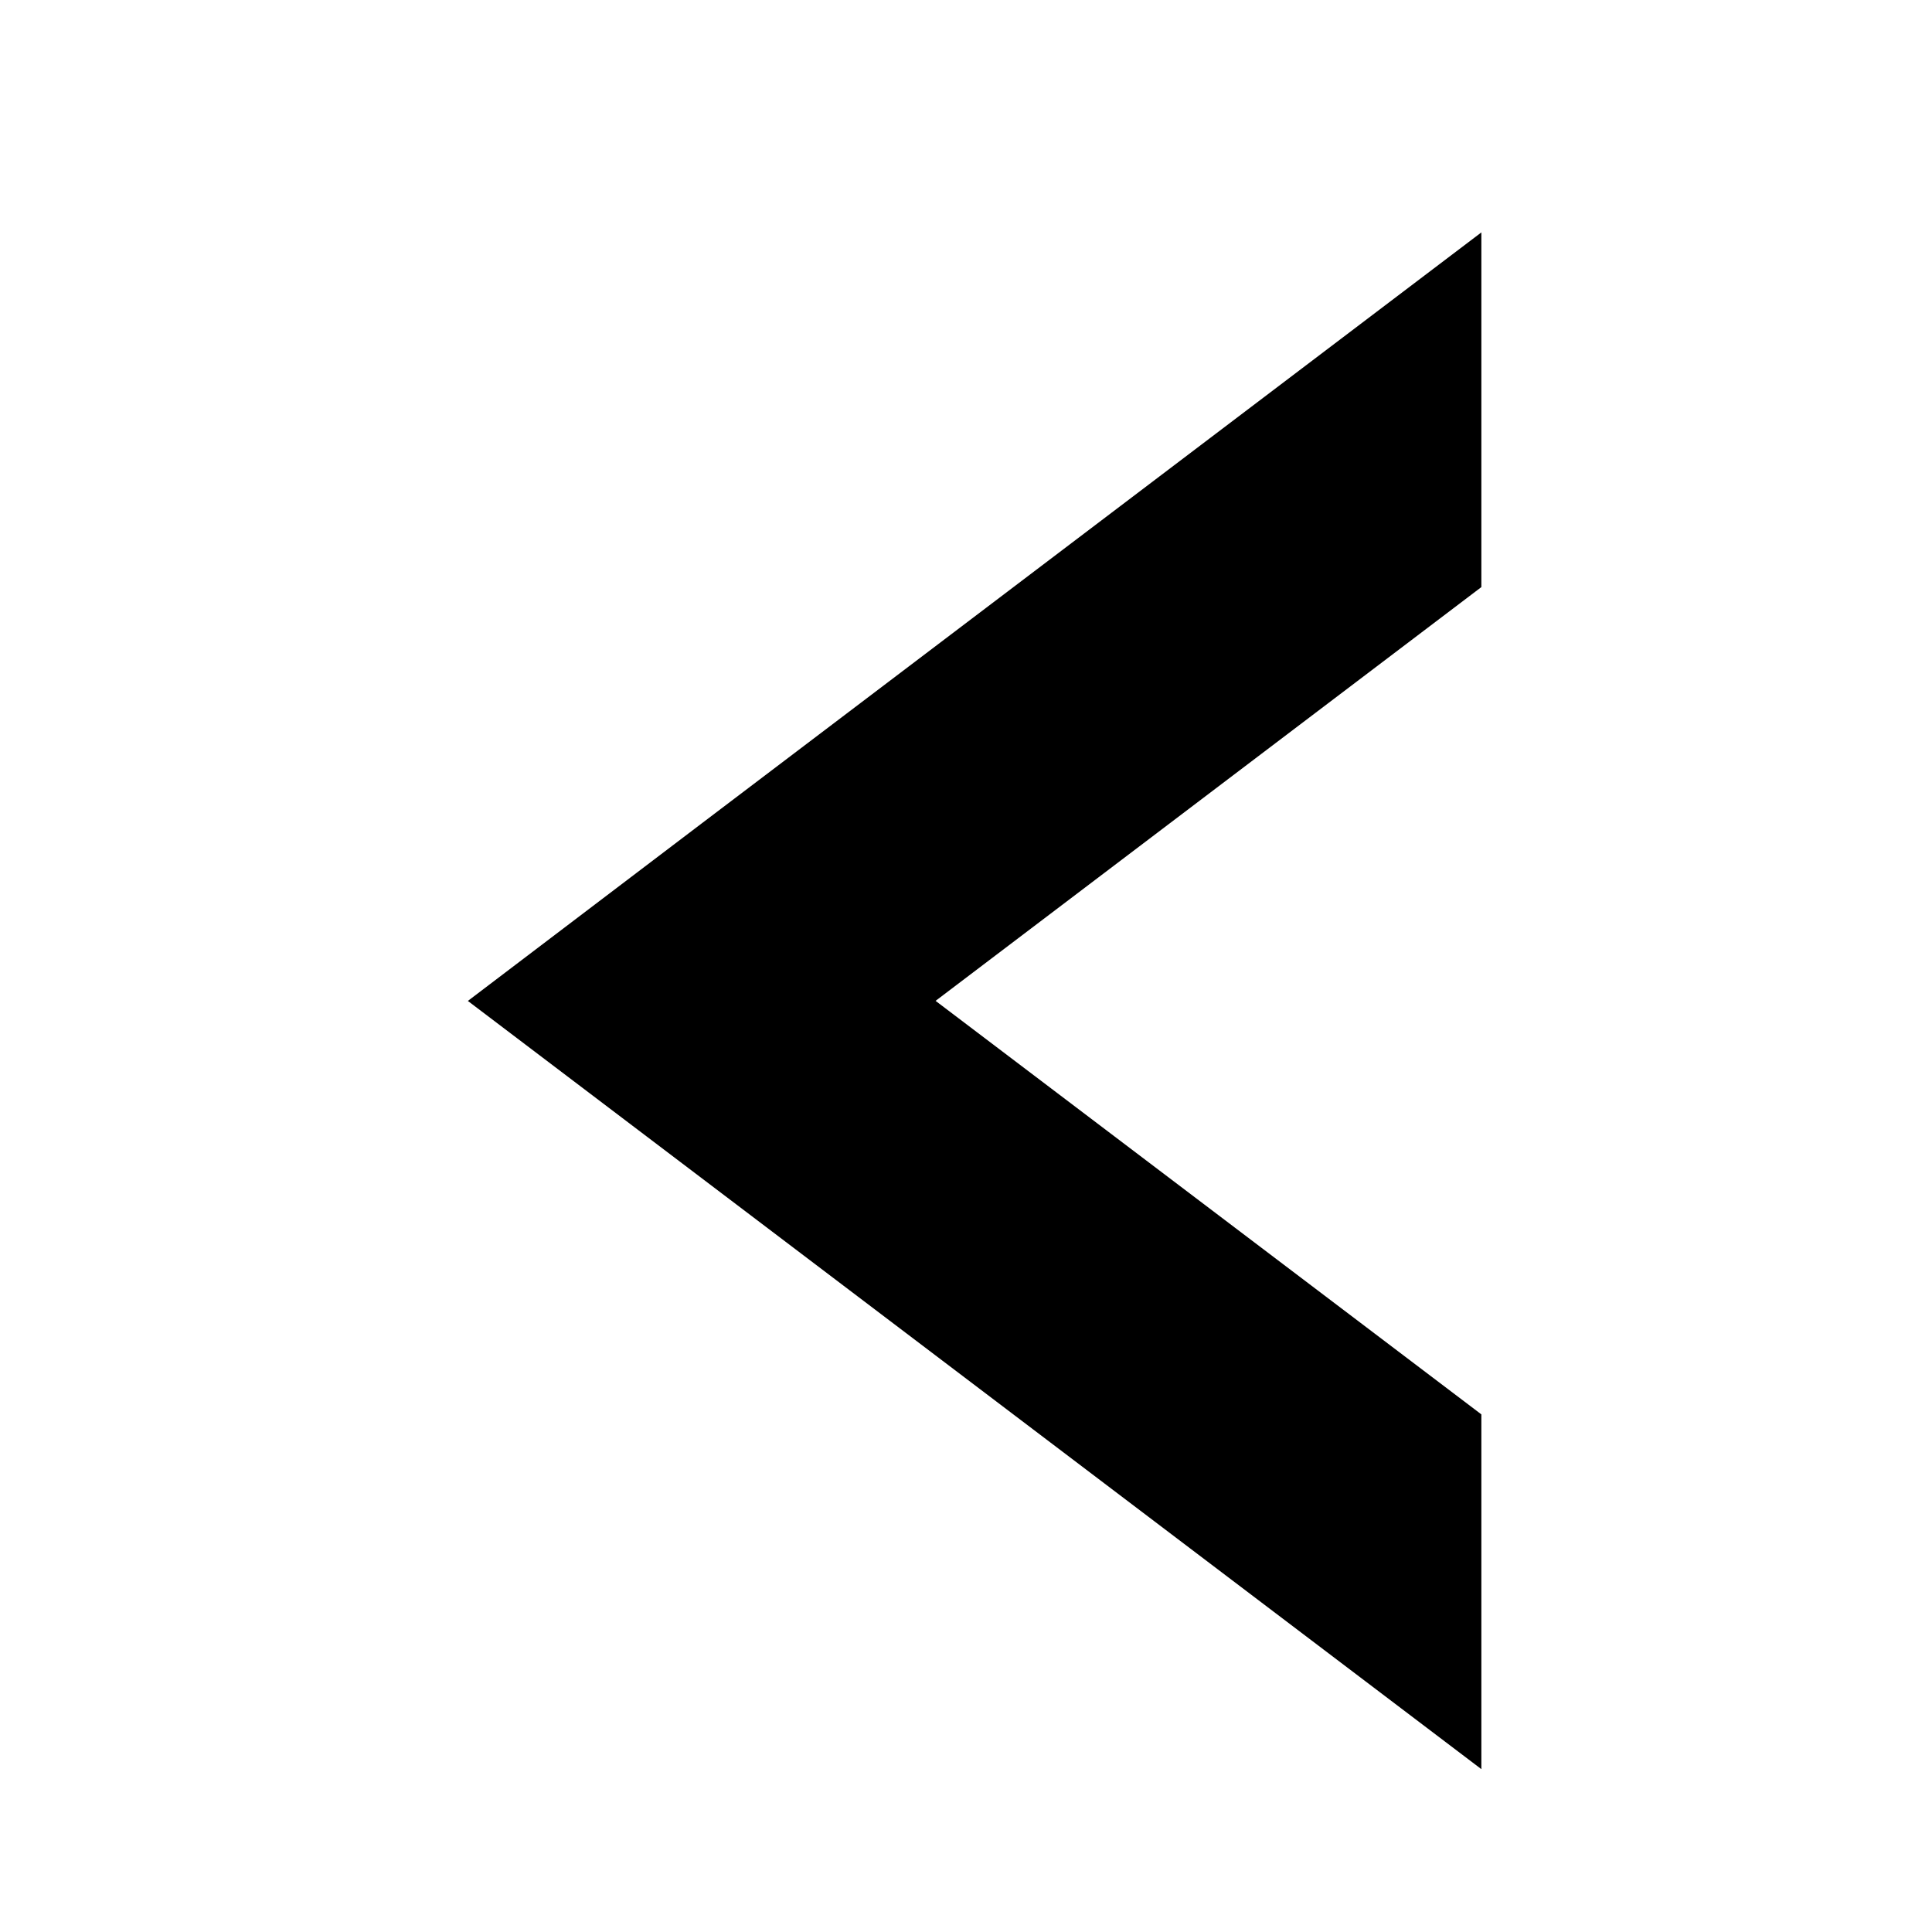
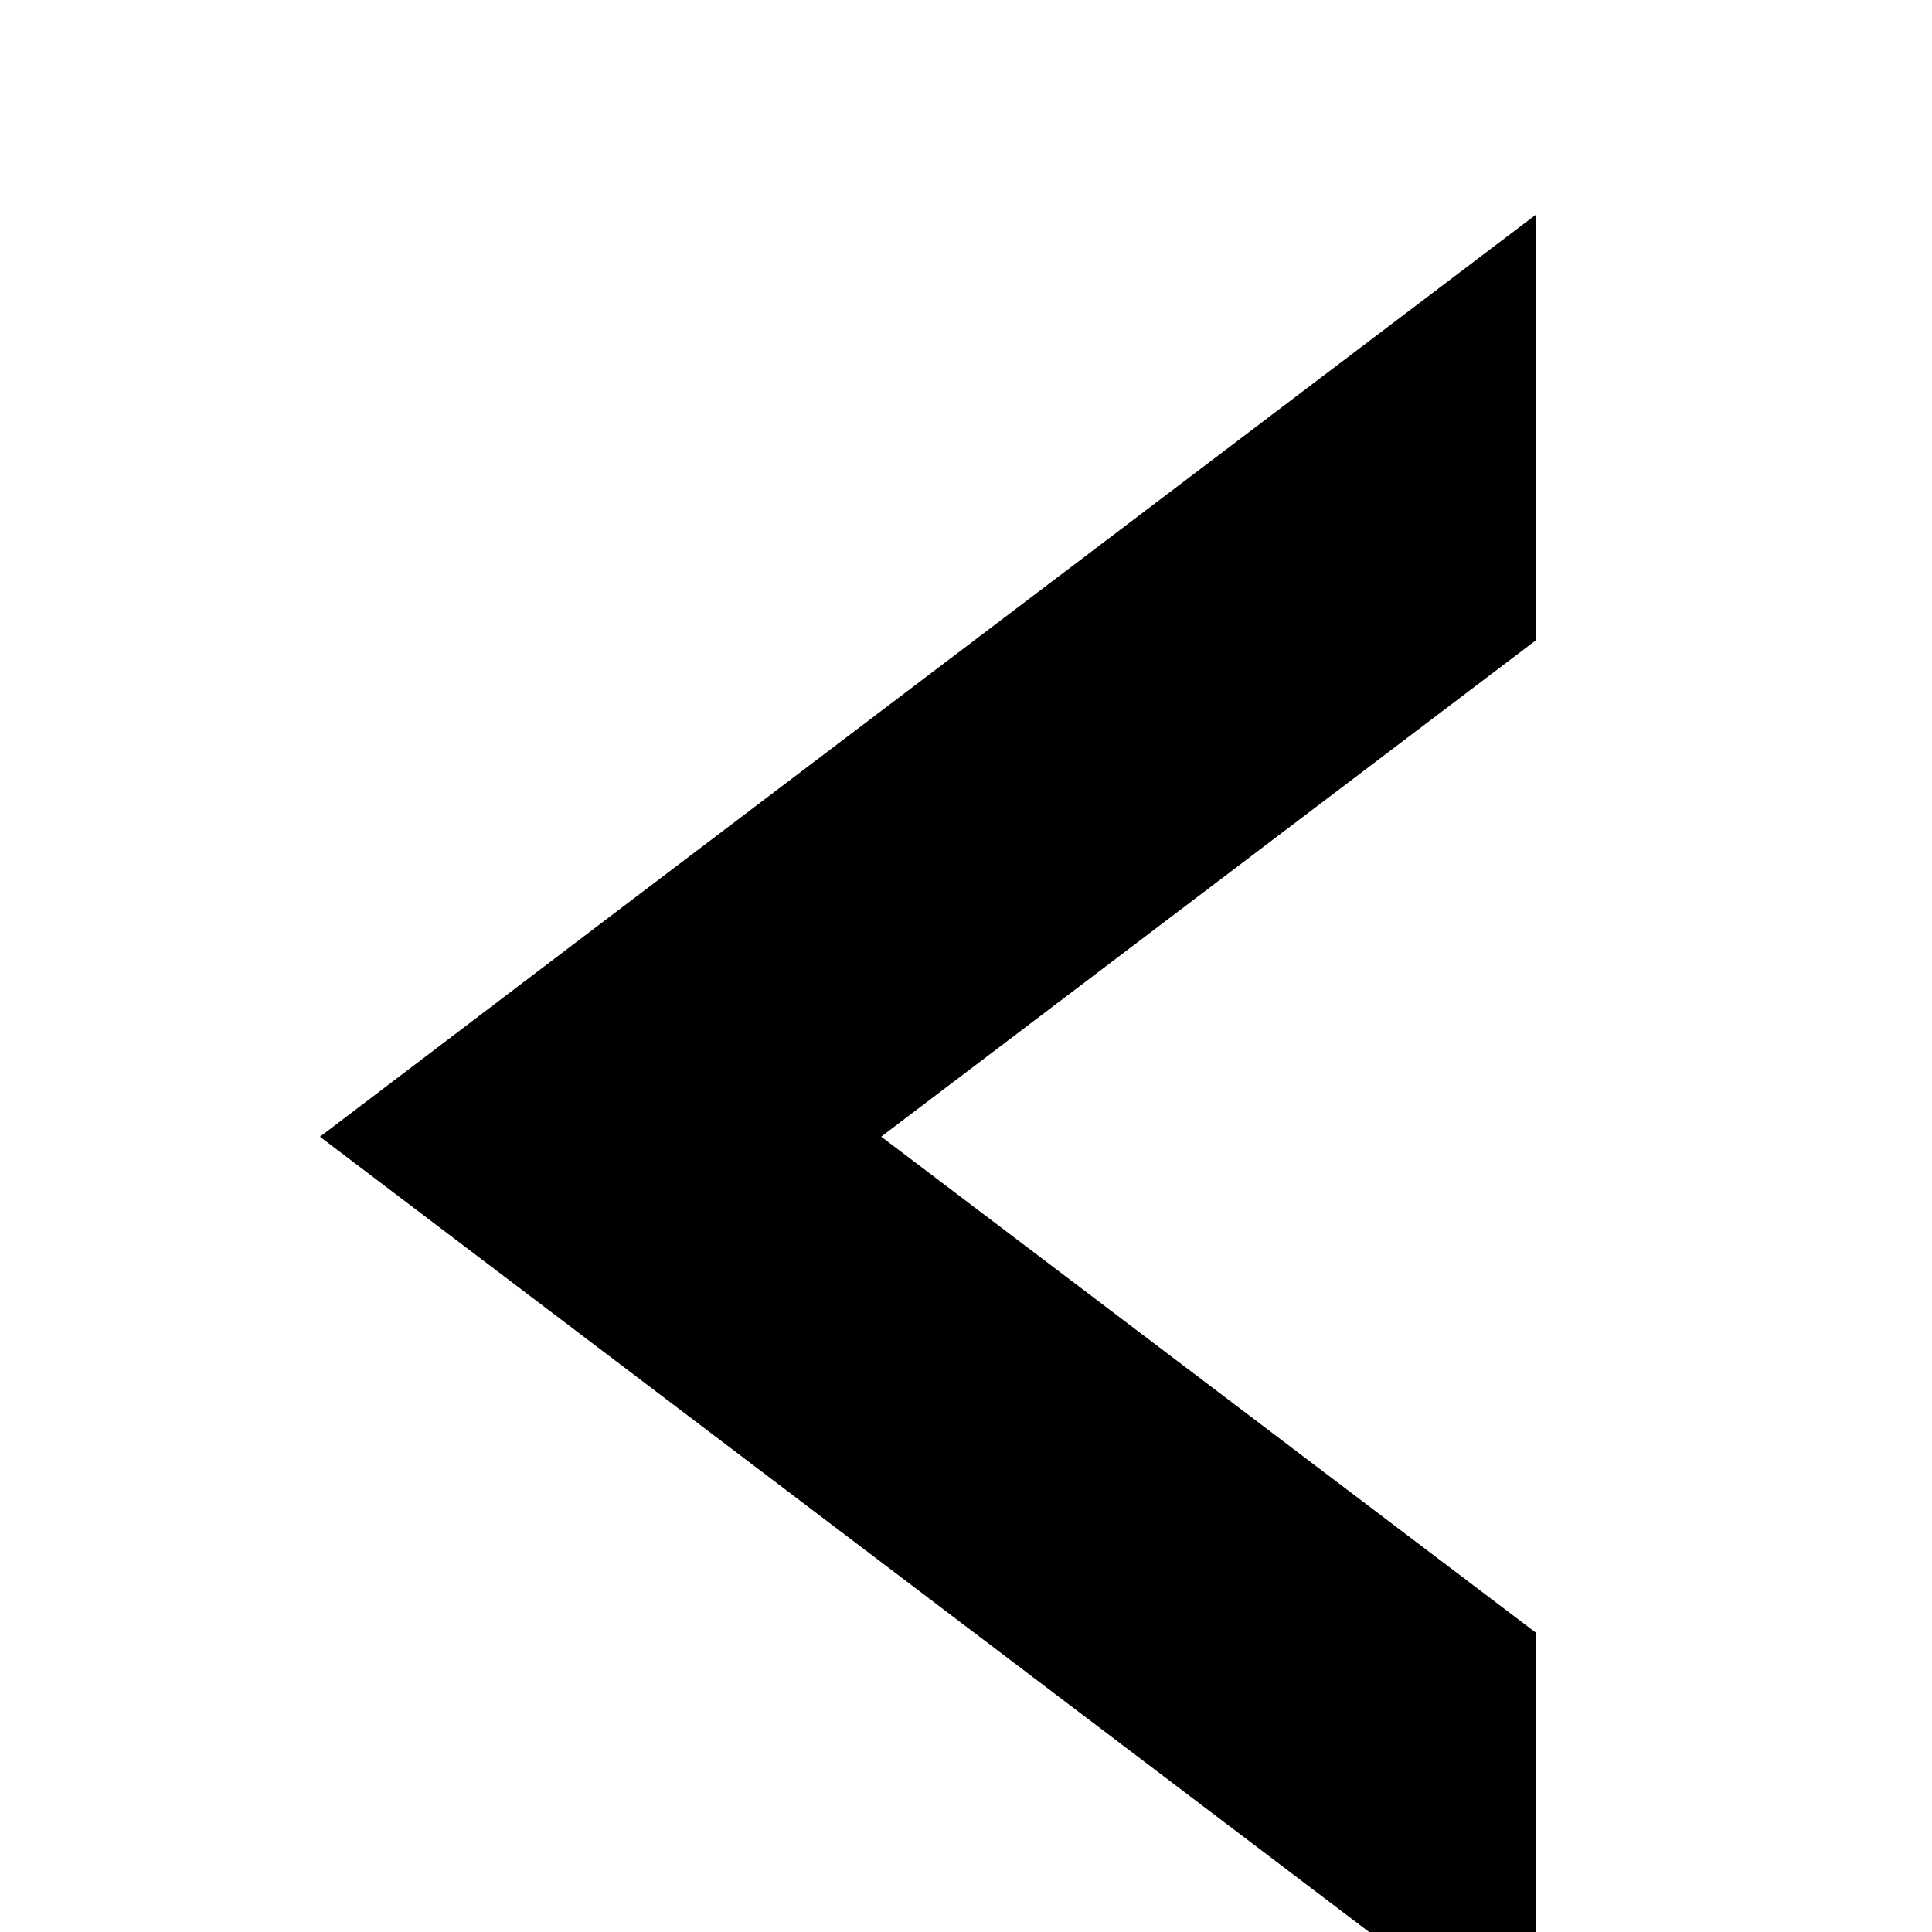
<svg xmlns="http://www.w3.org/2000/svg" viewBox="0 0 24 24" width="24" height="24">
-   <g transform="translate(5, -1) scale(1.0)">
+   <g transform="translate(3, -2) scale(1.2)">
    <path fill="#000000" d="M 3.715 11.23 L 0.812 13.434 L 13.402 22.977 L 13.402 18.57 L 5.953 12.926 L 6.621 13.434 L 13.402 8.293 L 13.402 3.887 Z M 3.715 11.23" />
  </g>
</svg>
